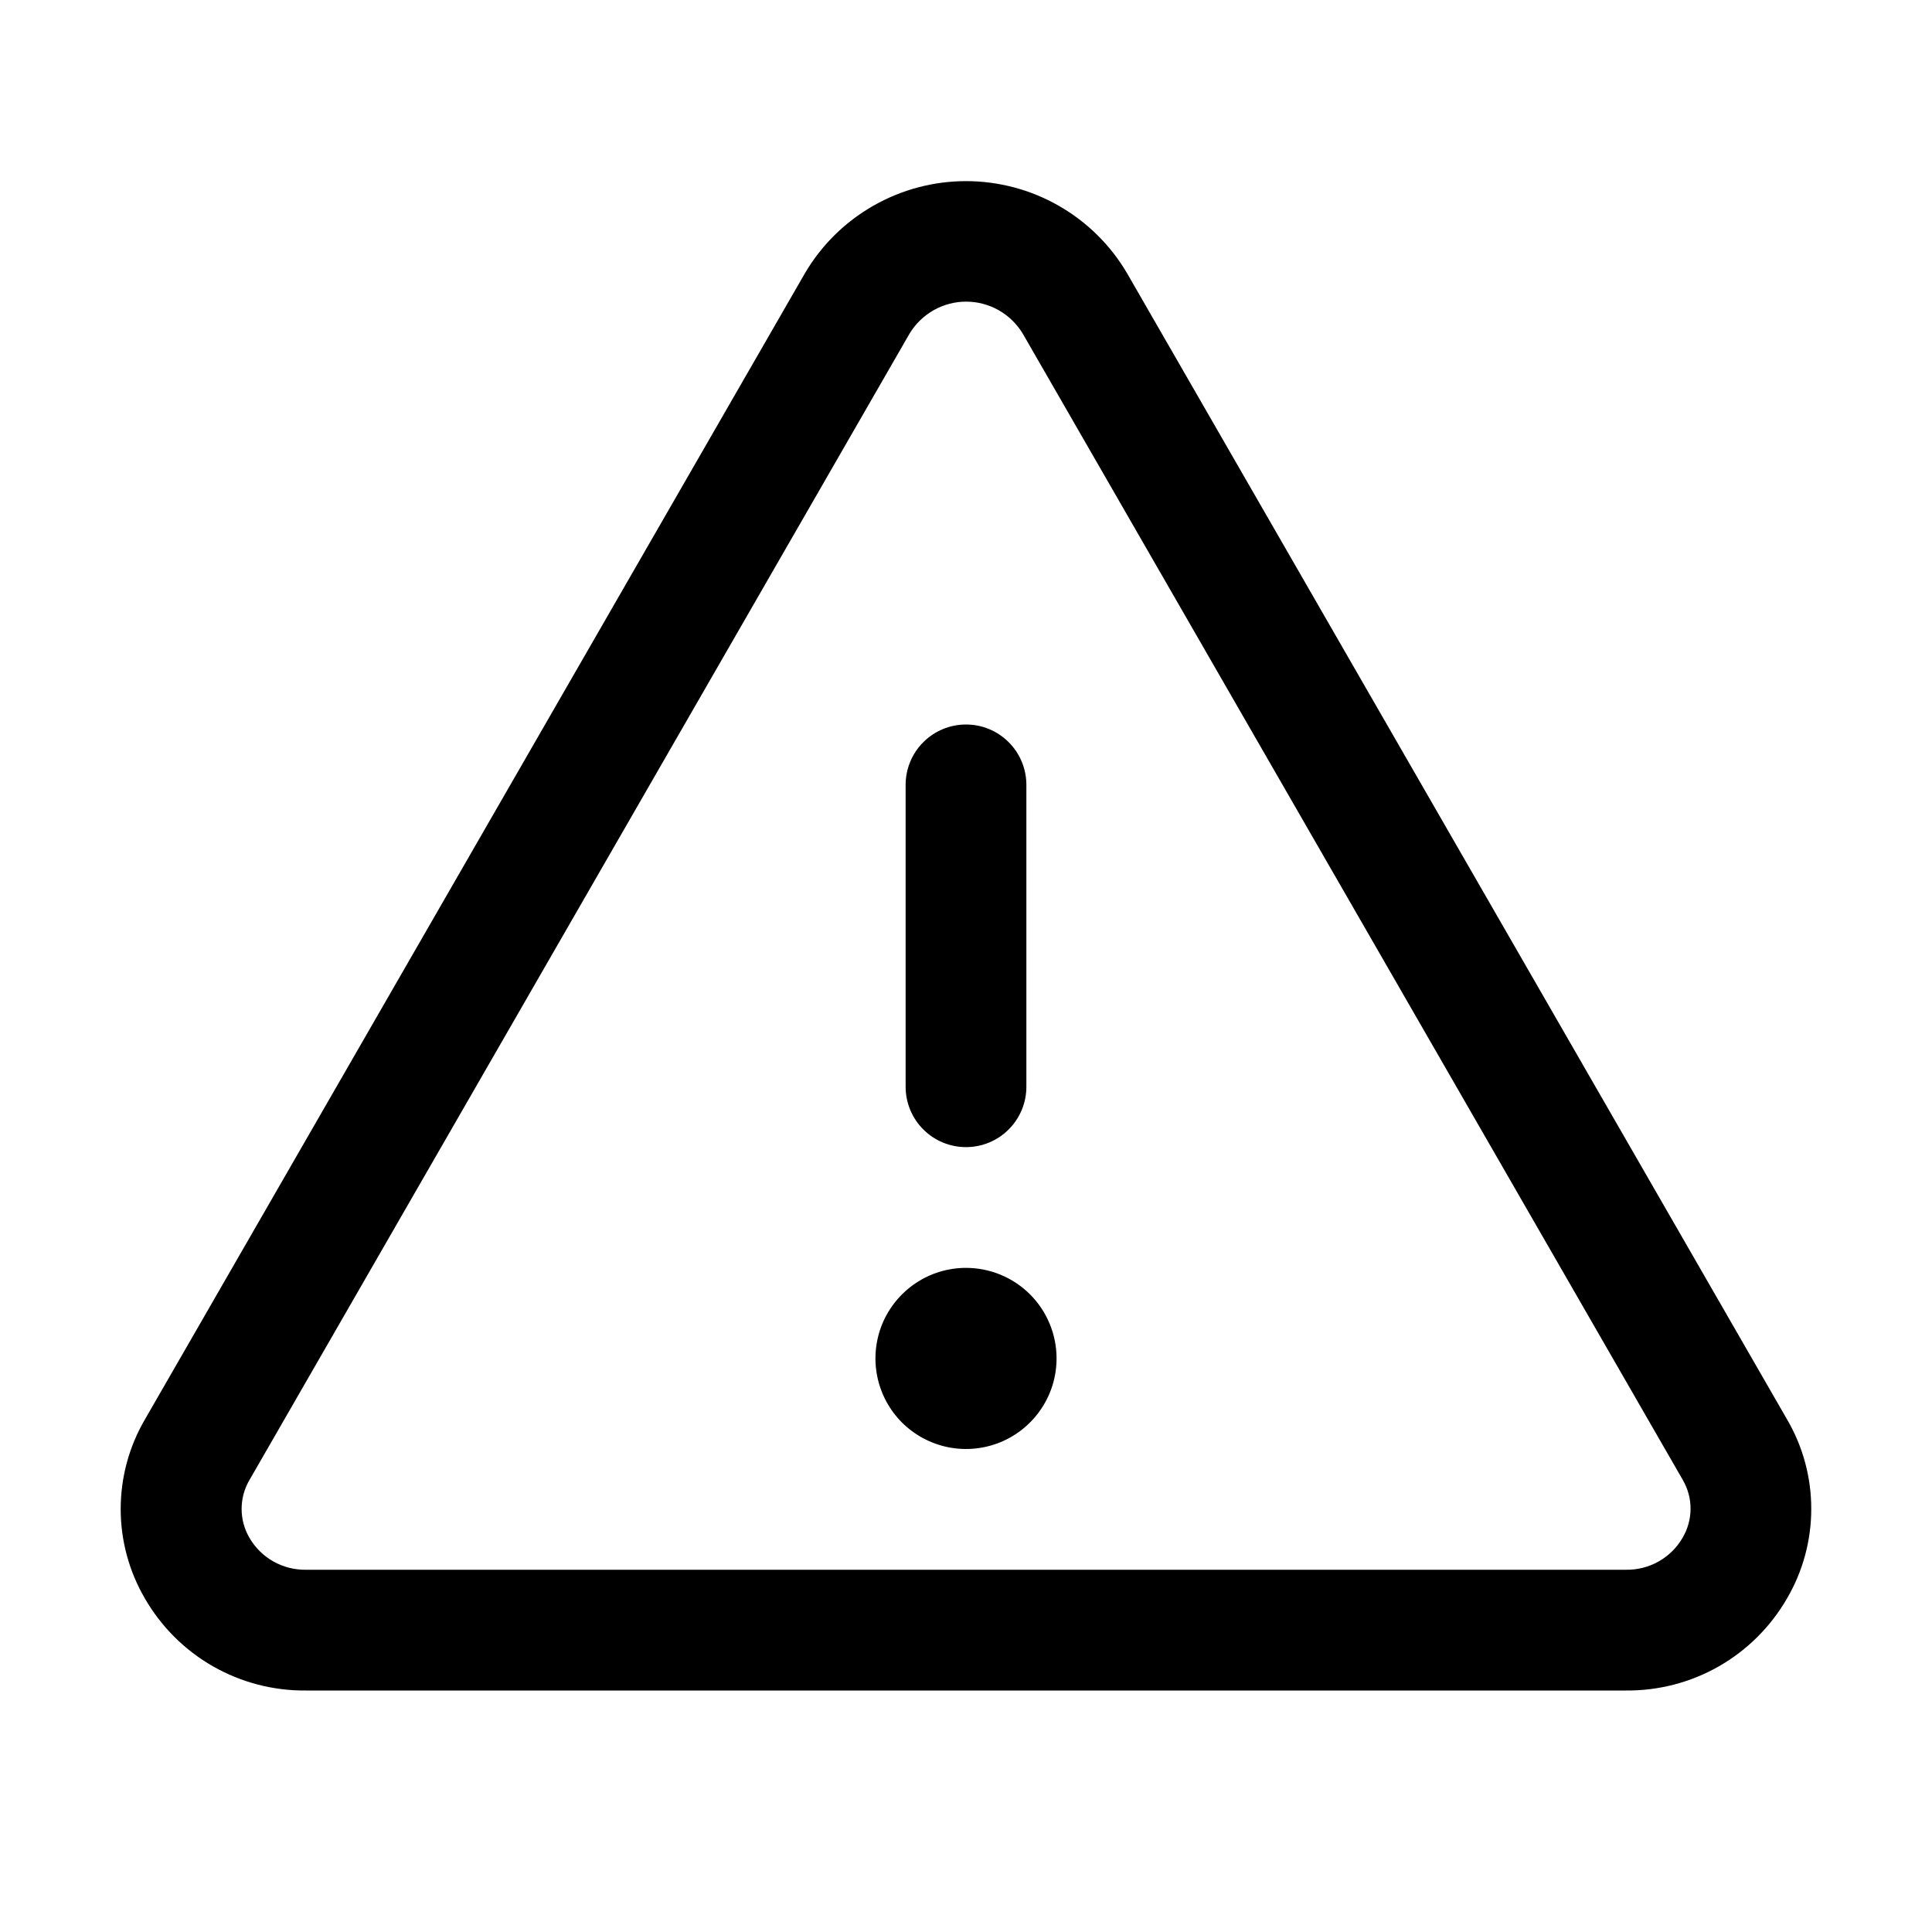
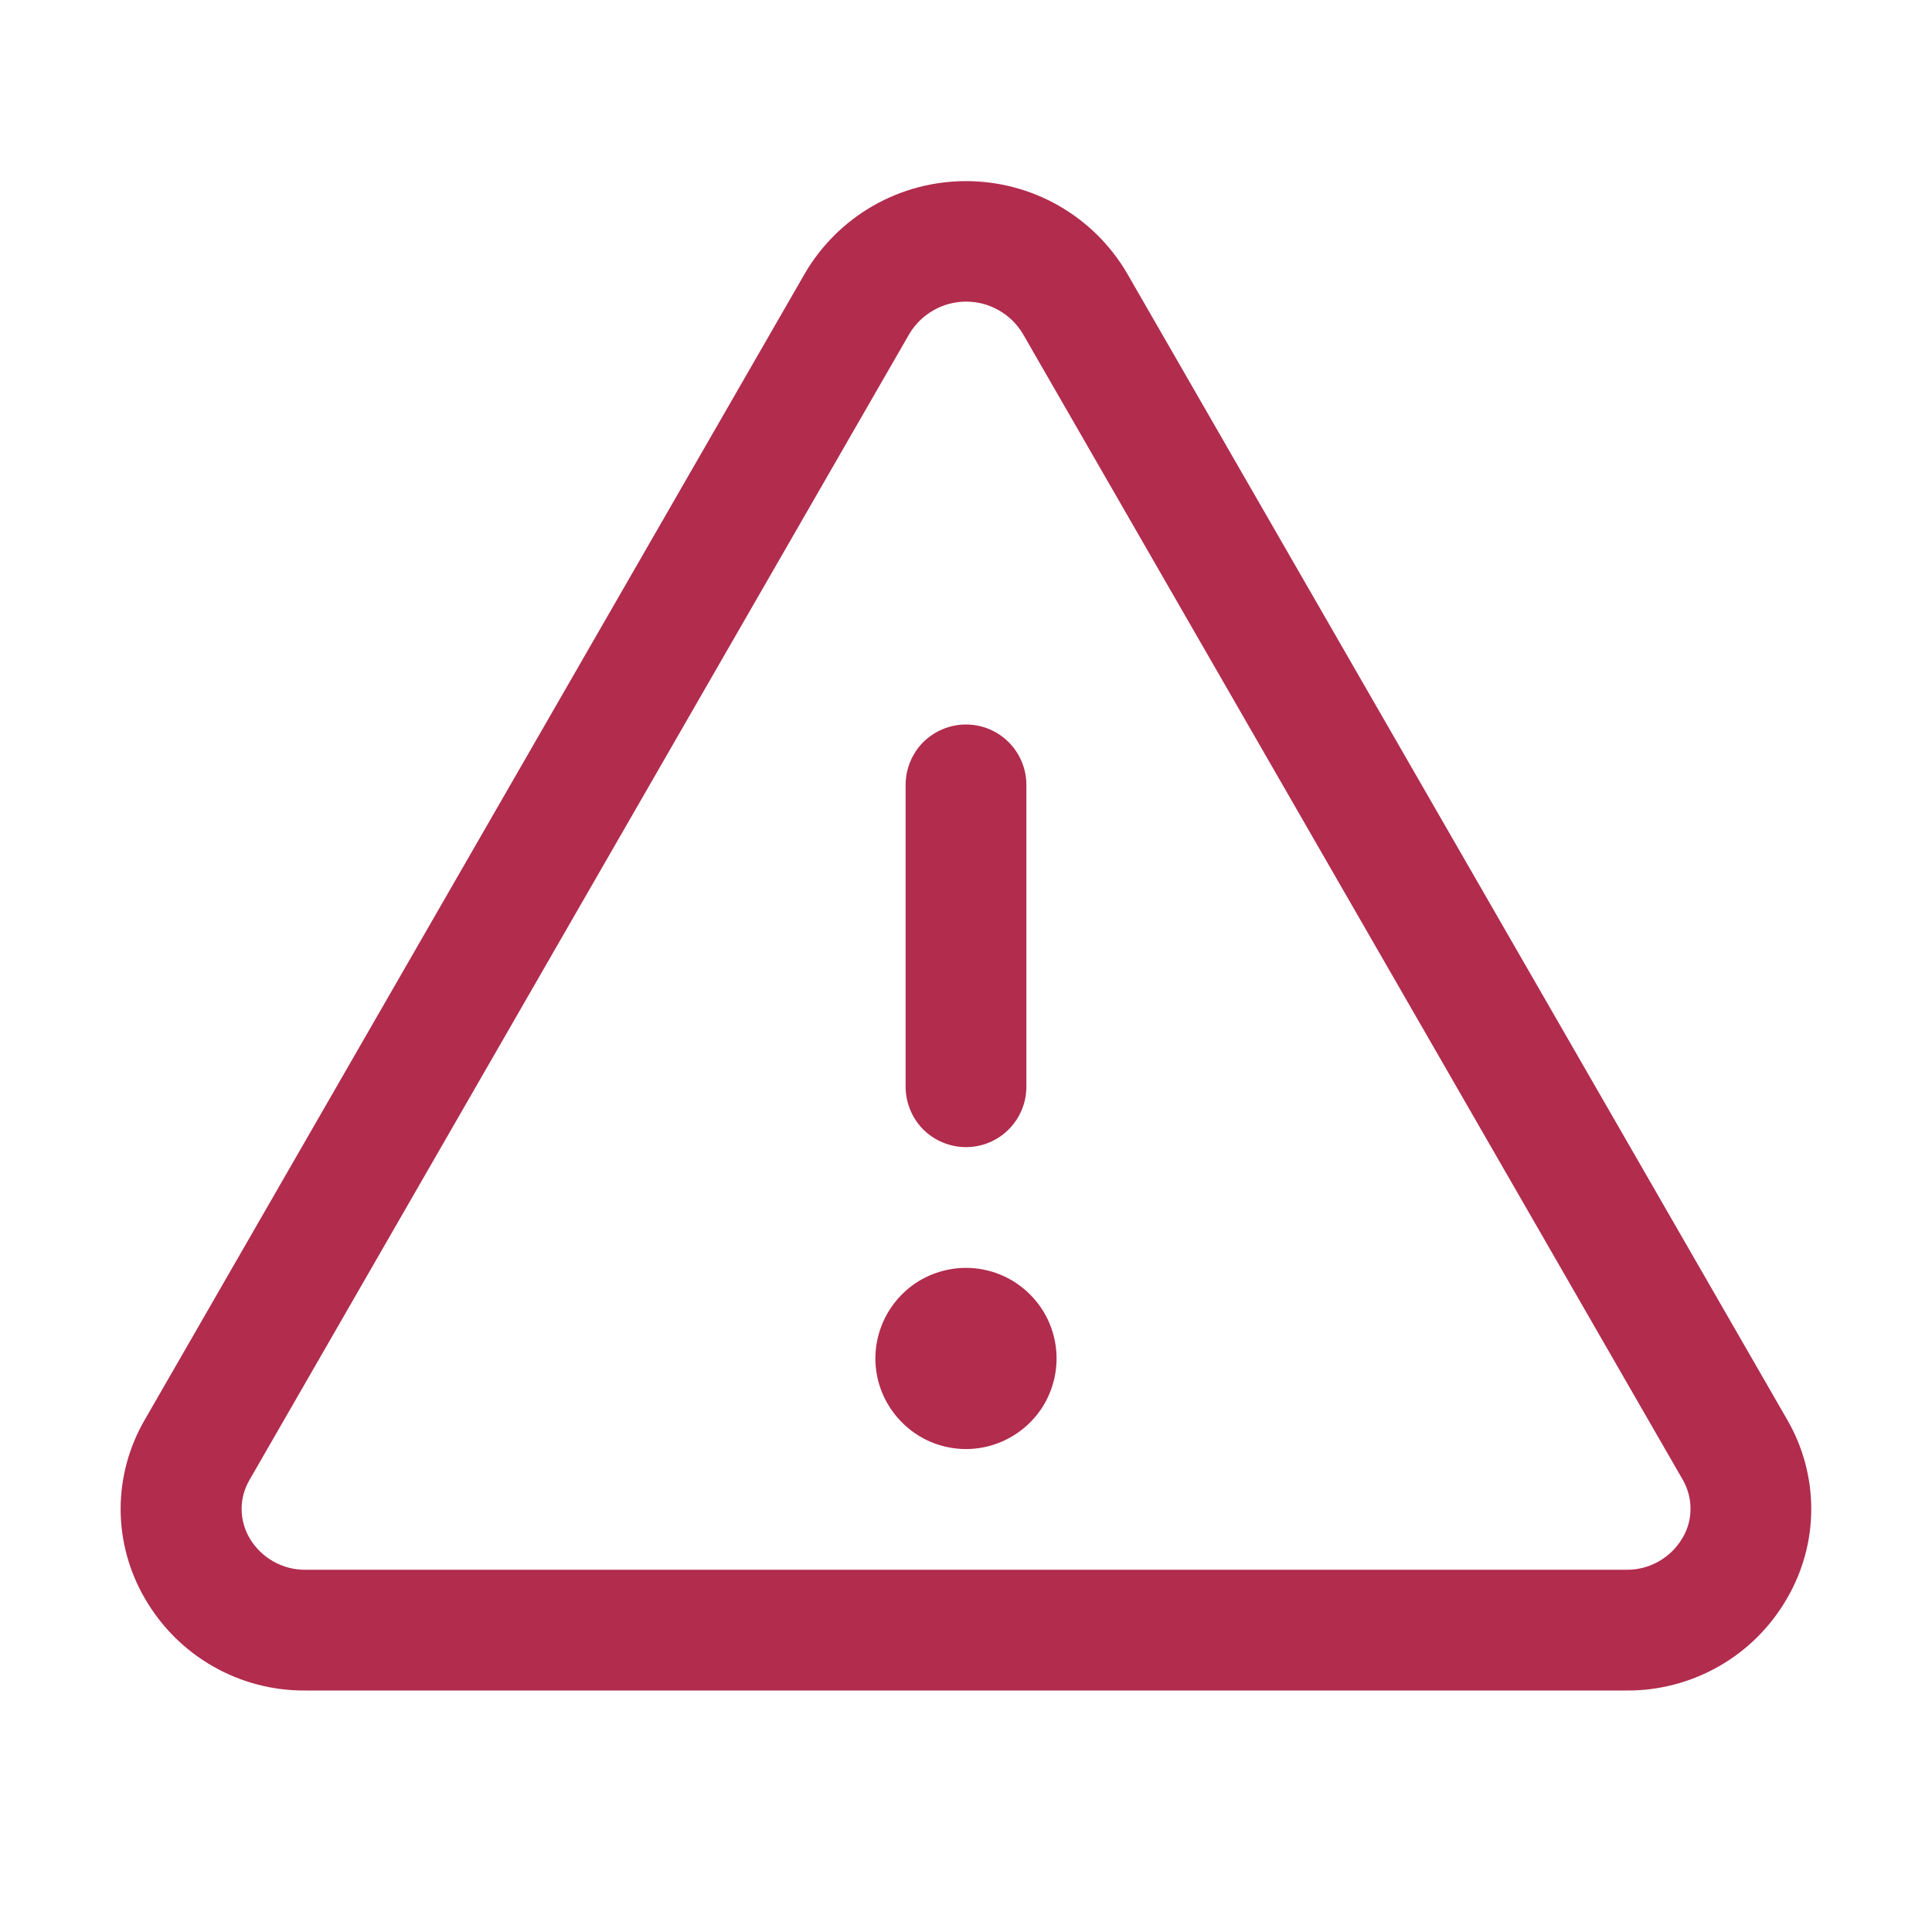
- <svg xmlns="http://www.w3.org/2000/svg" width="32" height="32" viewBox="0 0 32 32" fill="none">
-   <path d="M29.6 23.511L18.669 4.528C18.396 4.062 18.006 3.677 17.538 3.409C17.07 3.141 16.539 3 16 3C15.461 3 14.931 3.141 14.463 3.409C13.994 3.677 13.604 4.062 13.331 4.528L2.4 23.511C2.137 23.961 1.999 24.473 1.999 24.994C1.999 25.515 2.137 26.026 2.4 26.476C2.67 26.944 3.059 27.332 3.528 27.6C3.997 27.867 4.529 28.006 5.069 28H26.931C27.471 28.005 28.002 27.867 28.471 27.599C28.939 27.331 29.328 26.944 29.598 26.476C29.861 26.027 30 25.515 30 24.994C30.001 24.473 29.863 23.961 29.6 23.511ZM27.866 25.475C27.771 25.638 27.634 25.772 27.47 25.864C27.306 25.956 27.12 26.003 26.931 26H5.069C4.88 26.003 4.695 25.956 4.53 25.864C4.366 25.772 4.229 25.638 4.134 25.475C4.047 25.329 4.002 25.162 4.002 24.993C4.002 24.823 4.047 24.656 4.134 24.51L15.065 5.526C15.162 5.365 15.3 5.231 15.464 5.138C15.628 5.045 15.814 4.996 16.003 4.996C16.191 4.996 16.377 5.045 16.541 5.138C16.705 5.231 16.843 5.365 16.94 5.526L27.871 24.51C27.957 24.657 28.002 24.823 28.001 24.993C28 25.163 27.953 25.329 27.866 25.475ZM15 18V13C15 12.735 15.105 12.48 15.293 12.293C15.48 12.105 15.735 12 16 12C16.265 12 16.52 12.105 16.707 12.293C16.895 12.48 17 12.735 17 13V18C17 18.265 16.895 18.52 16.707 18.707C16.52 18.895 16.265 19 16 19C15.735 19 15.48 18.895 15.293 18.707C15.105 18.52 15 18.265 15 18ZM17.5 22.5C17.5 22.797 17.412 23.087 17.247 23.333C17.082 23.58 16.848 23.772 16.574 23.886C16.3 23.999 15.998 24.029 15.707 23.971C15.416 23.913 15.149 23.77 14.939 23.561C14.73 23.351 14.587 23.084 14.529 22.793C14.471 22.502 14.501 22.2 14.614 21.926C14.728 21.652 14.92 21.418 15.167 21.253C15.413 21.088 15.703 21 16 21C16.398 21 16.779 21.158 17.061 21.439C17.342 21.721 17.5 22.102 17.5 22.5Z" fill="black" />
+ <svg xmlns="http://www.w3.org/2000/svg" width="16" height="16" viewBox="0 0 16 16" fill="none">
+   <path d="M14.8 11.756L9.334 2.264C9.198 2.031 9.003 1.838 8.769 1.704C8.535 1.57 8.27 1.5 8 1.5C7.73 1.5 7.465 1.57 7.231 1.704C6.997 1.838 6.802 2.031 6.666 2.264L1.2 11.756C1.069 11.981 0.999 12.236 0.999 12.497C0.999 12.757 1.069 13.013 1.2 13.238C1.335 13.472 1.529 13.666 1.764 13.8C1.998 13.934 2.264 14.003 2.534 14H13.466C13.735 14.003 14.001 13.933 14.235 13.8C14.47 13.666 14.664 13.472 14.799 13.238C14.93 13.013 15 12.758 15 12.497C15 12.237 14.931 11.981 14.8 11.756ZM13.933 12.738C13.885 12.819 13.817 12.886 13.735 12.932C13.653 12.978 13.56 13.002 13.466 13H2.534C2.44 13.002 2.347 12.978 2.265 12.932C2.183 12.886 2.114 12.819 2.067 12.738C2.024 12.665 2.001 12.581 2.001 12.496C2.001 12.411 2.024 12.328 2.067 12.255L7.532 2.763C7.581 2.682 7.65 2.615 7.732 2.569C7.814 2.522 7.907 2.498 8.001 2.498C8.096 2.498 8.188 2.522 8.27 2.569C8.353 2.615 8.421 2.682 8.47 2.763L13.936 12.255C13.978 12.328 14.001 12.412 14 12.497C14 12.582 13.977 12.665 13.933 12.738ZM7.5 9V6.5C7.5 6.367 7.553 6.24 7.646 6.146C7.74 6.053 7.867 6 8 6C8.133 6 8.26 6.053 8.353 6.146C8.447 6.24 8.5 6.367 8.5 6.5V9C8.5 9.133 8.447 9.26 8.353 9.354C8.26 9.447 8.133 9.5 8 9.5C7.867 9.5 7.74 9.447 7.646 9.354C7.553 9.26 7.5 9.133 7.5 9ZM8.75 11.25C8.75 11.398 8.706 11.543 8.624 11.667C8.541 11.79 8.424 11.886 8.287 11.943C8.15 12 7.999 12.015 7.854 11.986C7.708 11.957 7.574 11.885 7.47 11.78C7.365 11.675 7.293 11.542 7.264 11.396C7.235 11.251 7.25 11.1 7.307 10.963C7.364 10.826 7.46 10.709 7.583 10.626C7.707 10.544 7.852 10.5 8 10.5C8.199 10.5 8.39 10.579 8.53 10.72C8.671 10.86 8.75 11.051 8.75 11.25Z" fill="#B12C4D" />
</svg>
